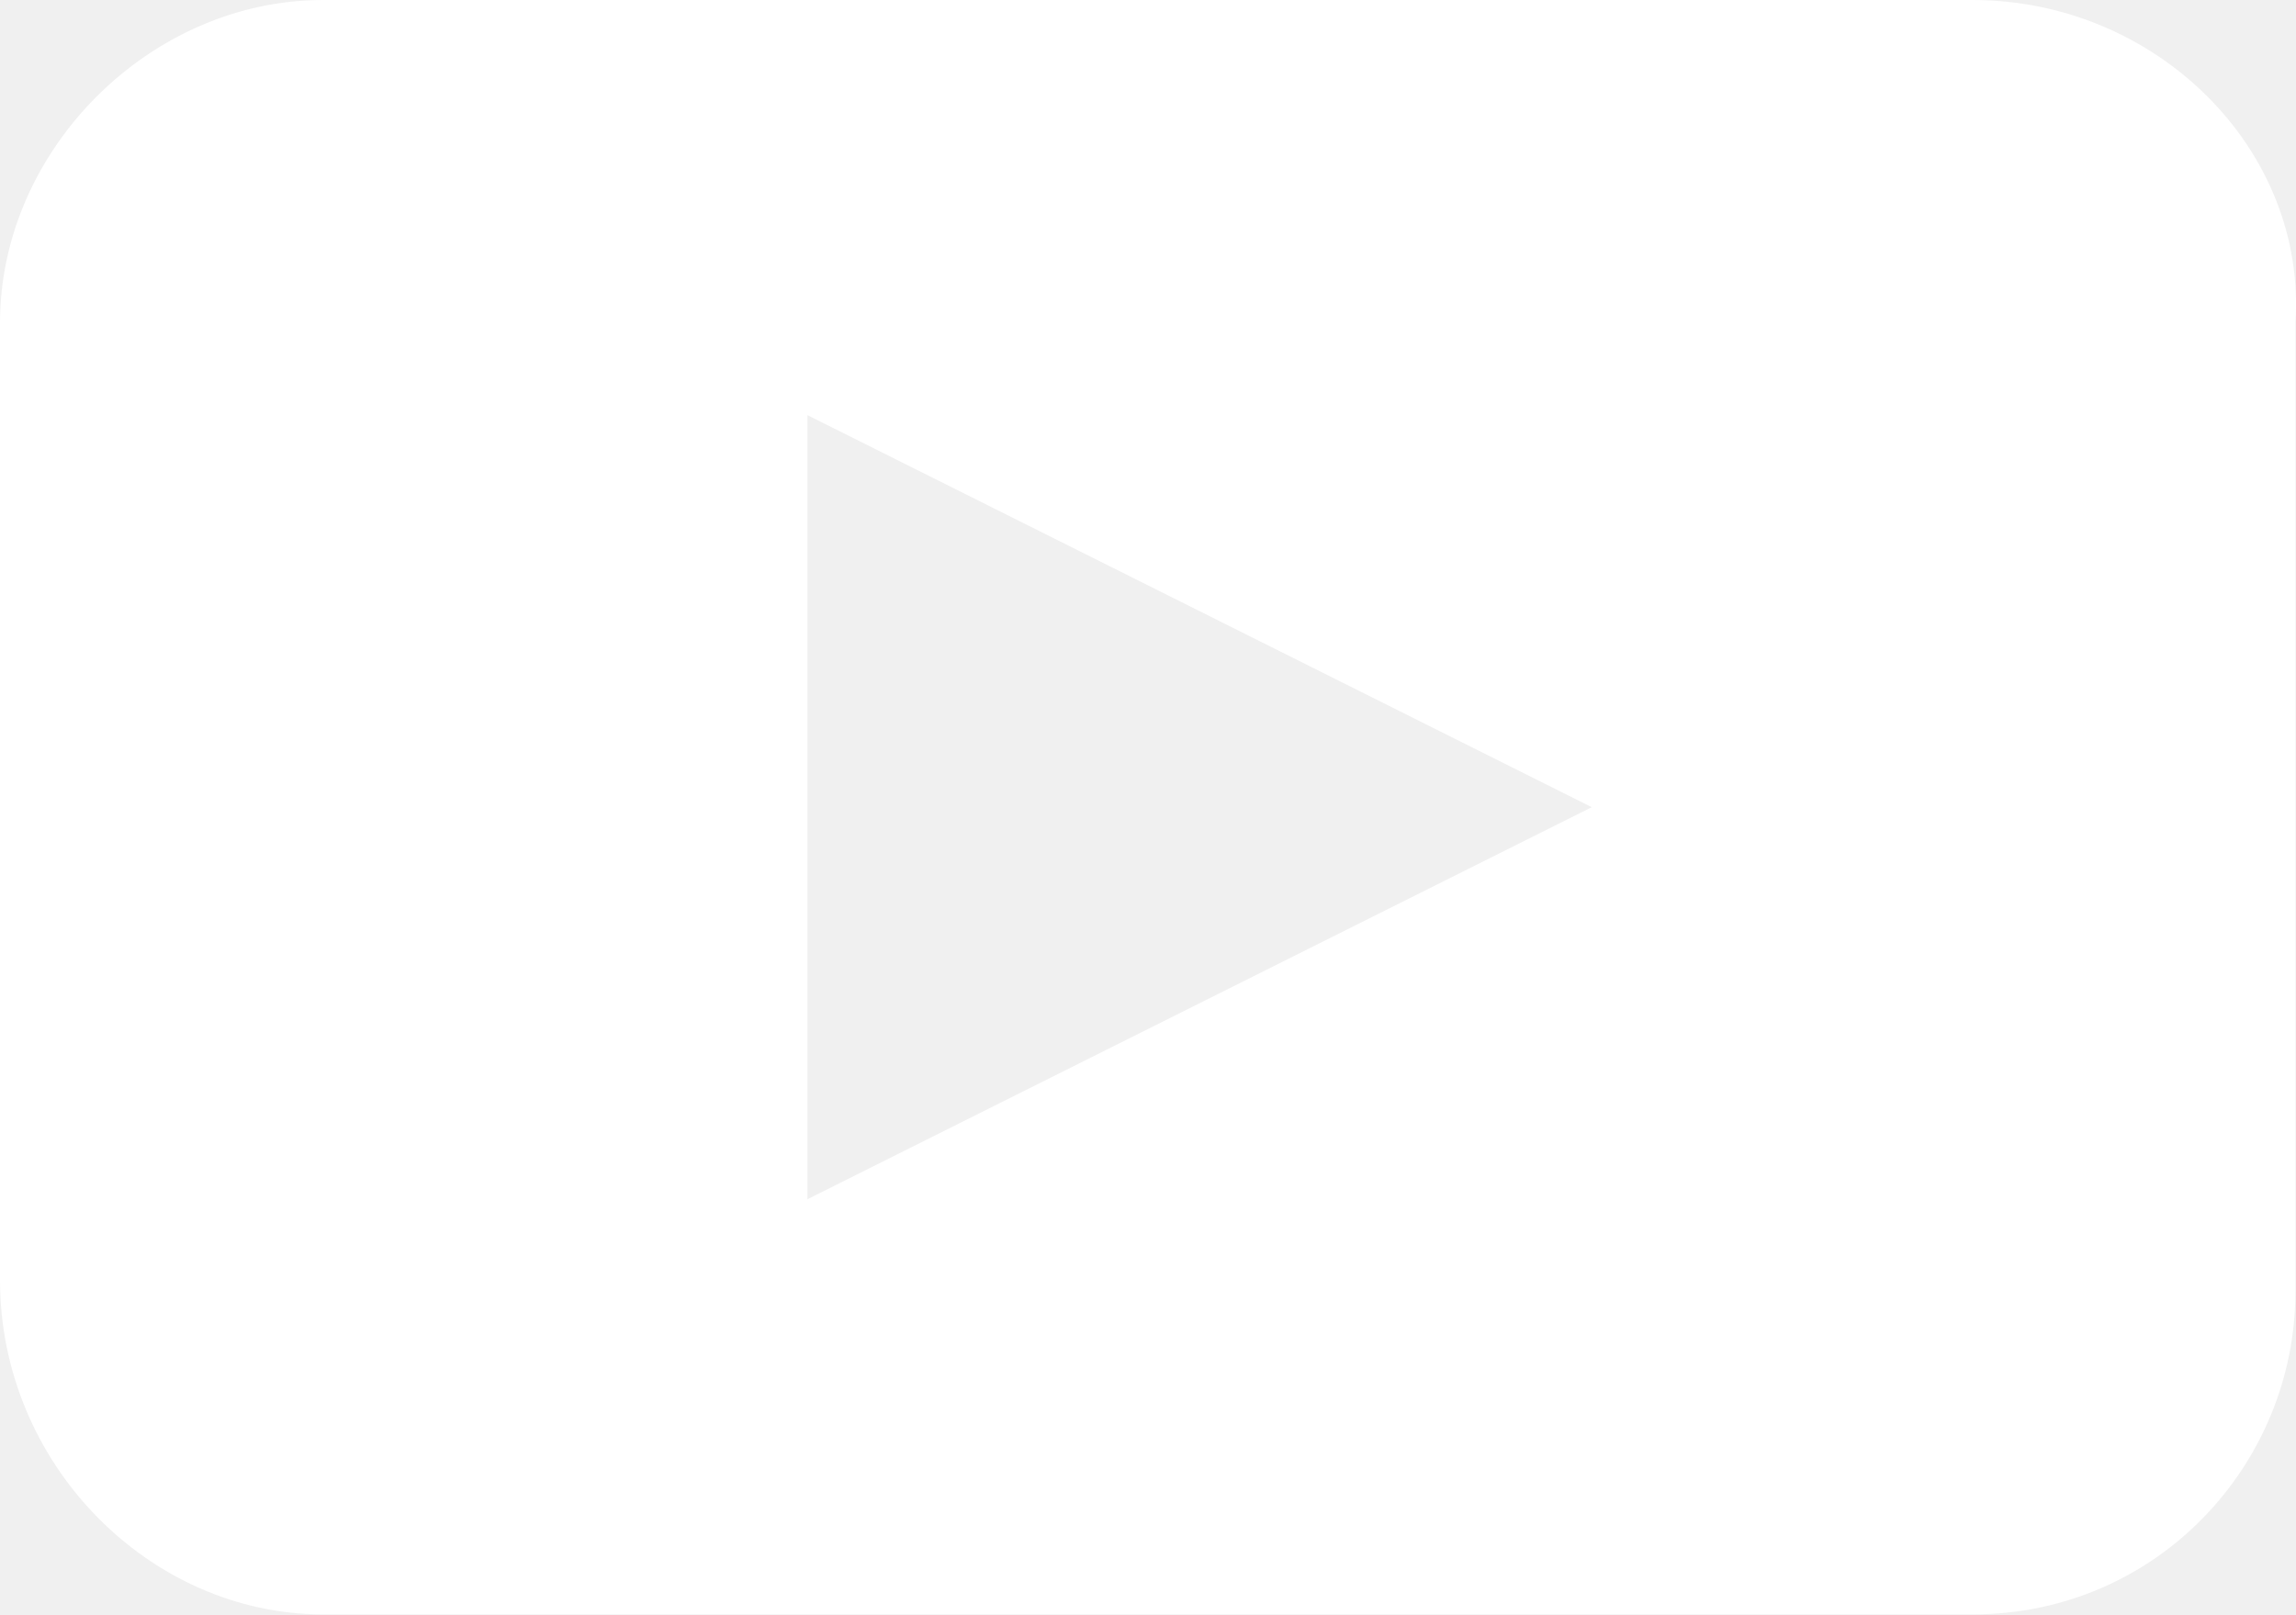
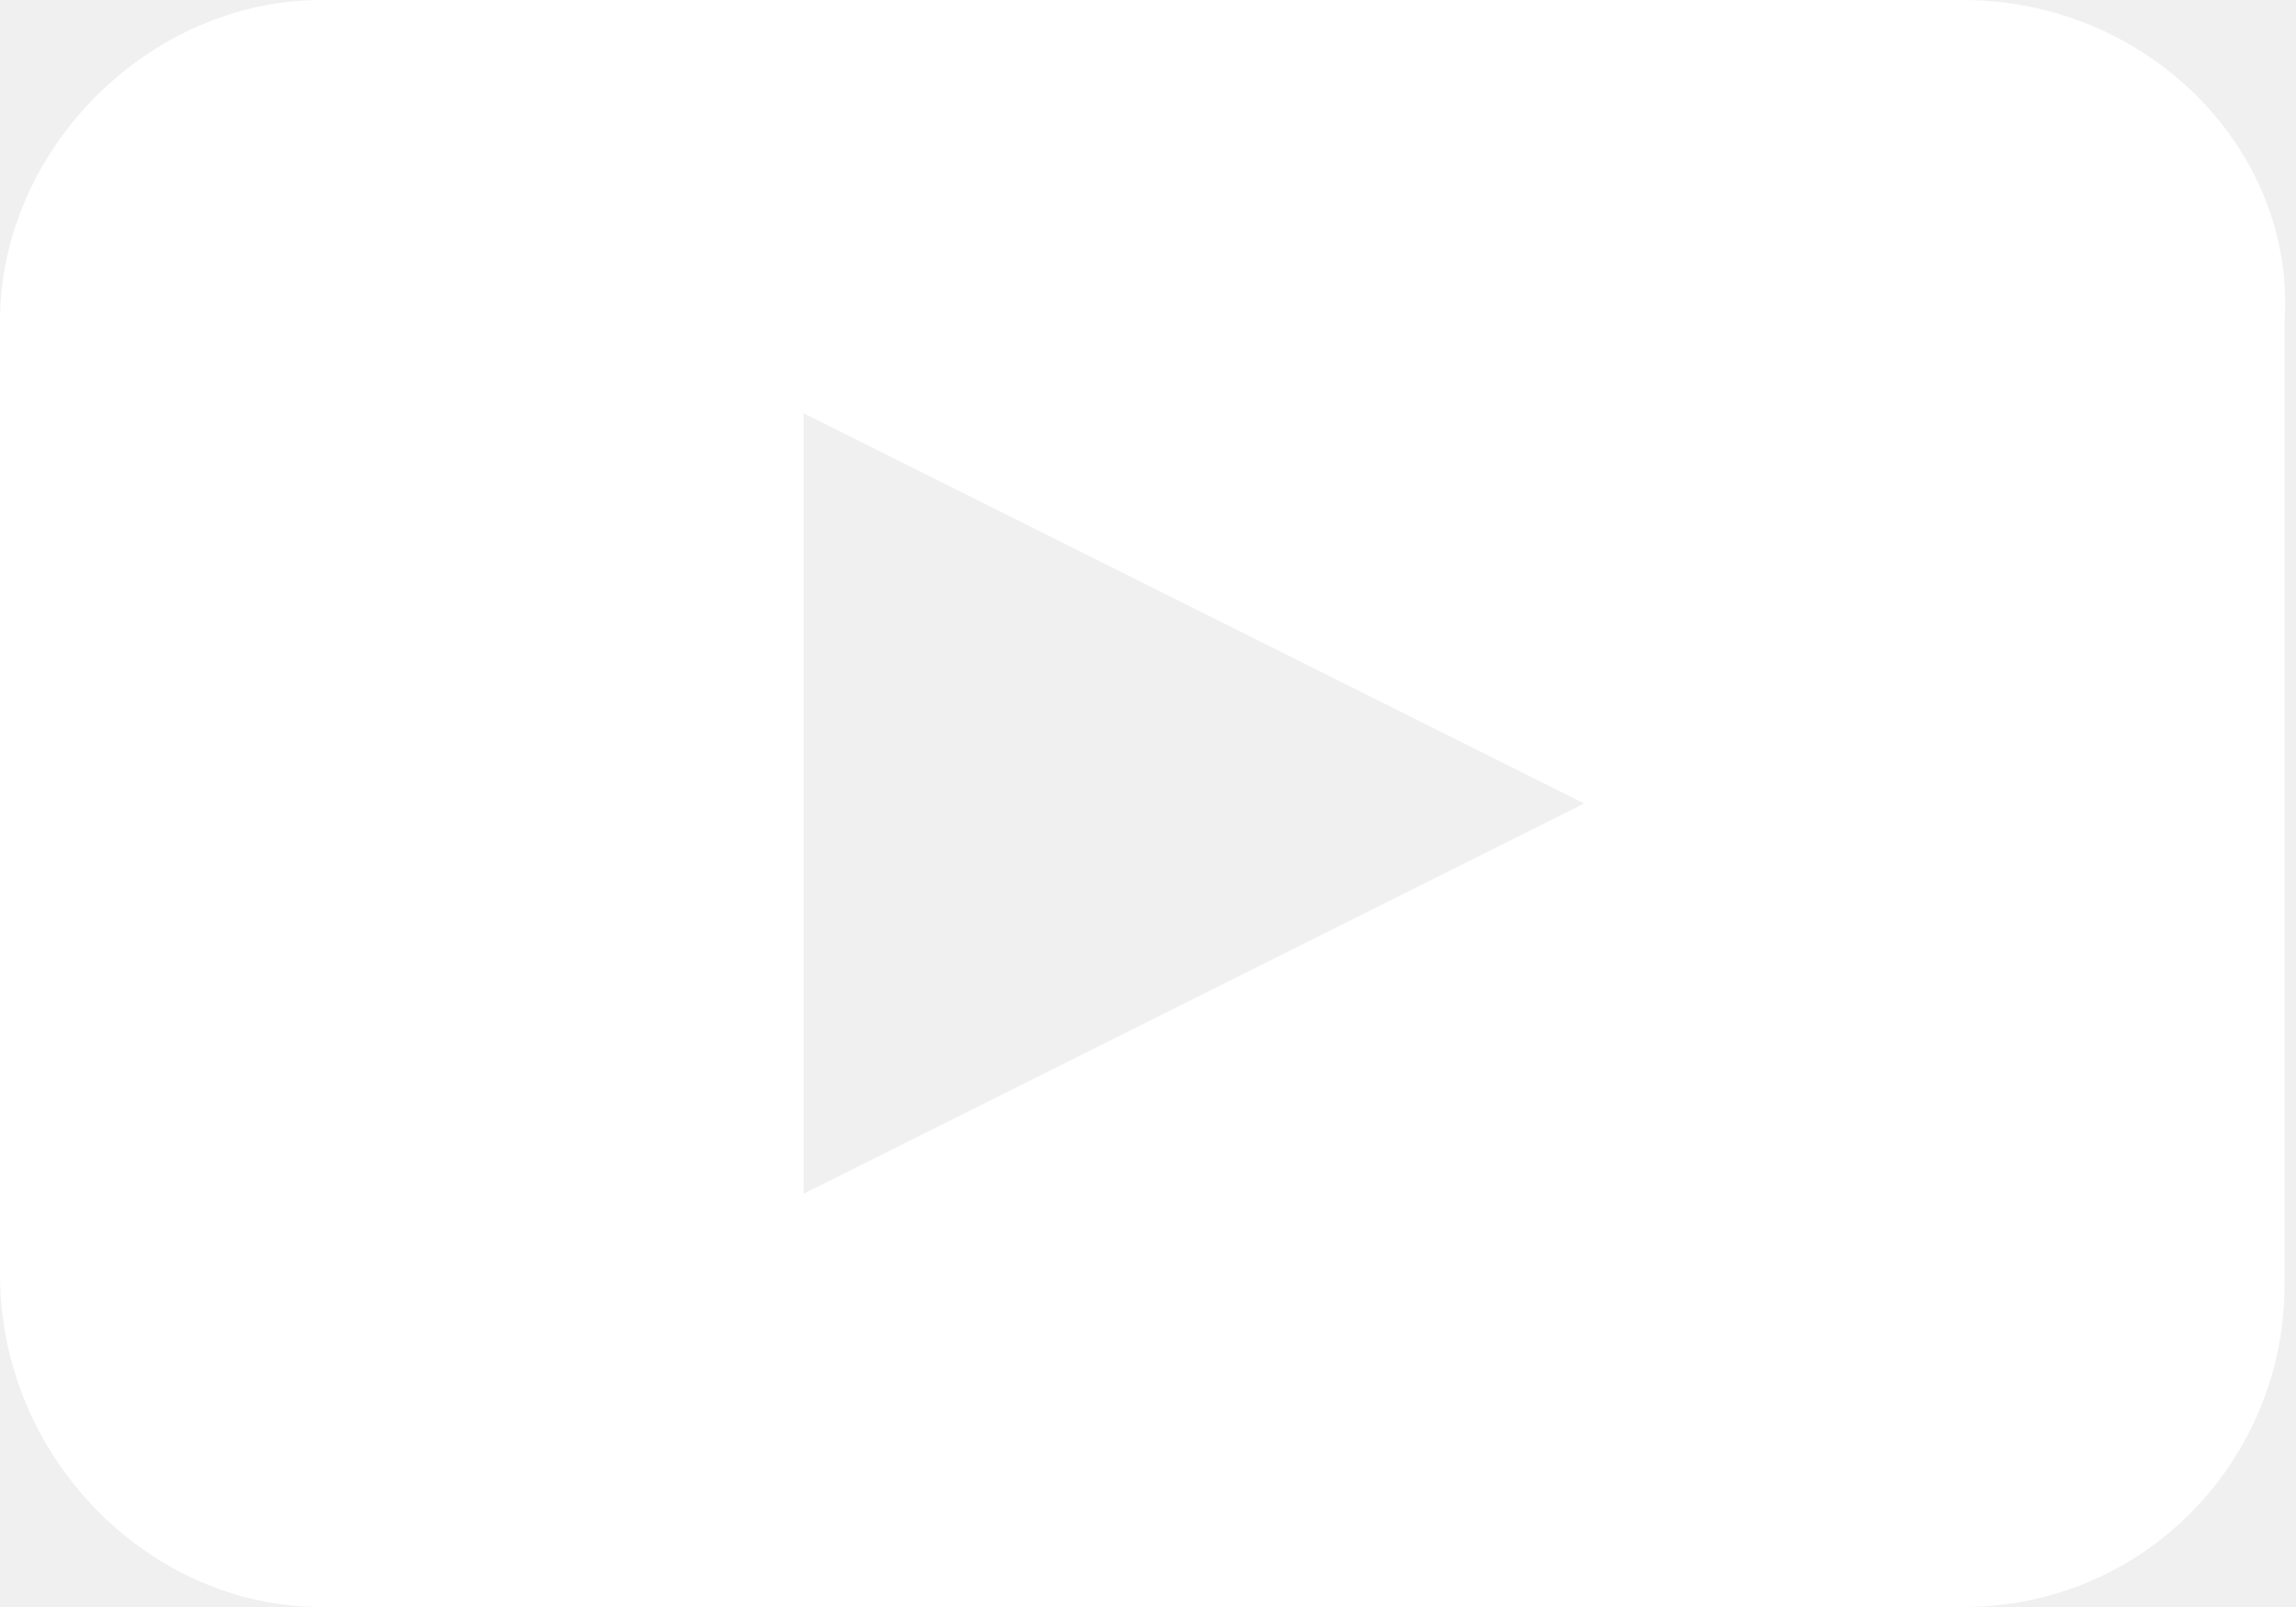
- <svg xmlns="http://www.w3.org/2000/svg" width="19.905" height="14" viewBox="0 0 19.905 14" fill="none">
-   <defs>
-     <linearGradient id="paint_linear_1335_230_0" x1="9.953" y1="0" x2="9.953" y2="14" gradientUnits="userSpaceOnUse">
-       <stop stop-color="#FFFFFF" />
-       <stop offset="1" stop-color="#E1E1E1" />
-     </linearGradient>
-   </defs>
-   <path id="icon-youtube.svg" d="M17.1 0L2.8 0C1.3 0 0 1.3 0 2.8L0 11.1C0 12.7 1.3 14 2.8 14L17.1 14C18.7 14 19.9 12.7 19.9 11.2L19.9 2.8C20 1.3 18.7 0 17.1 0ZM7 10.4L7 3.6L13.8 7L7 10.4Z" fill="#FFFFFF" fill-opacity="1" fill-rule="nonzero" />
-   <path id="icon-youtube.svg" d="M17.1 0L2.8 0C1.3 0 0 1.3 0 2.8L0 11.1C0 12.7 1.3 14 2.8 14L17.1 14C18.7 14 19.9 12.7 19.9 11.2L19.9 2.8C20 1.3 18.7 0 17.1 0ZM7 10.4L7 3.6L13.8 7L7 10.4Z" fill="url(#paint_linear_1335_230_0)" fill-opacity="0" fill-rule="nonzero" />
+ <svg xmlns="http://www.w3.org/2000/svg" width="20" height="14" fill="none" viewBox="0 0 20 14">
+   <path fill="#FFF" d="M17.1 0H2.8C1.3 0 0 1.3 0 2.8v8.3C0 12.7 1.3 14 2.8 14h14.3c1.6 0 2.8-1.3 2.8-2.8V2.8C20 1.3 18.7 0 17.1 0ZM7 10.4V3.6L13.8 7 7 10.4Z" />
+   <path d="M17.1 0H2.8C1.3 0 0 1.3 0 2.8v8.3C0 12.7 1.3 14 2.8 14h14.3c1.6 0 2.8-1.3 2.8-2.8V2.8C20 1.3 18.7 0 17.1 0ZM7 10.4V3.6L13.8 7 7 10.4Z" />
</svg>
